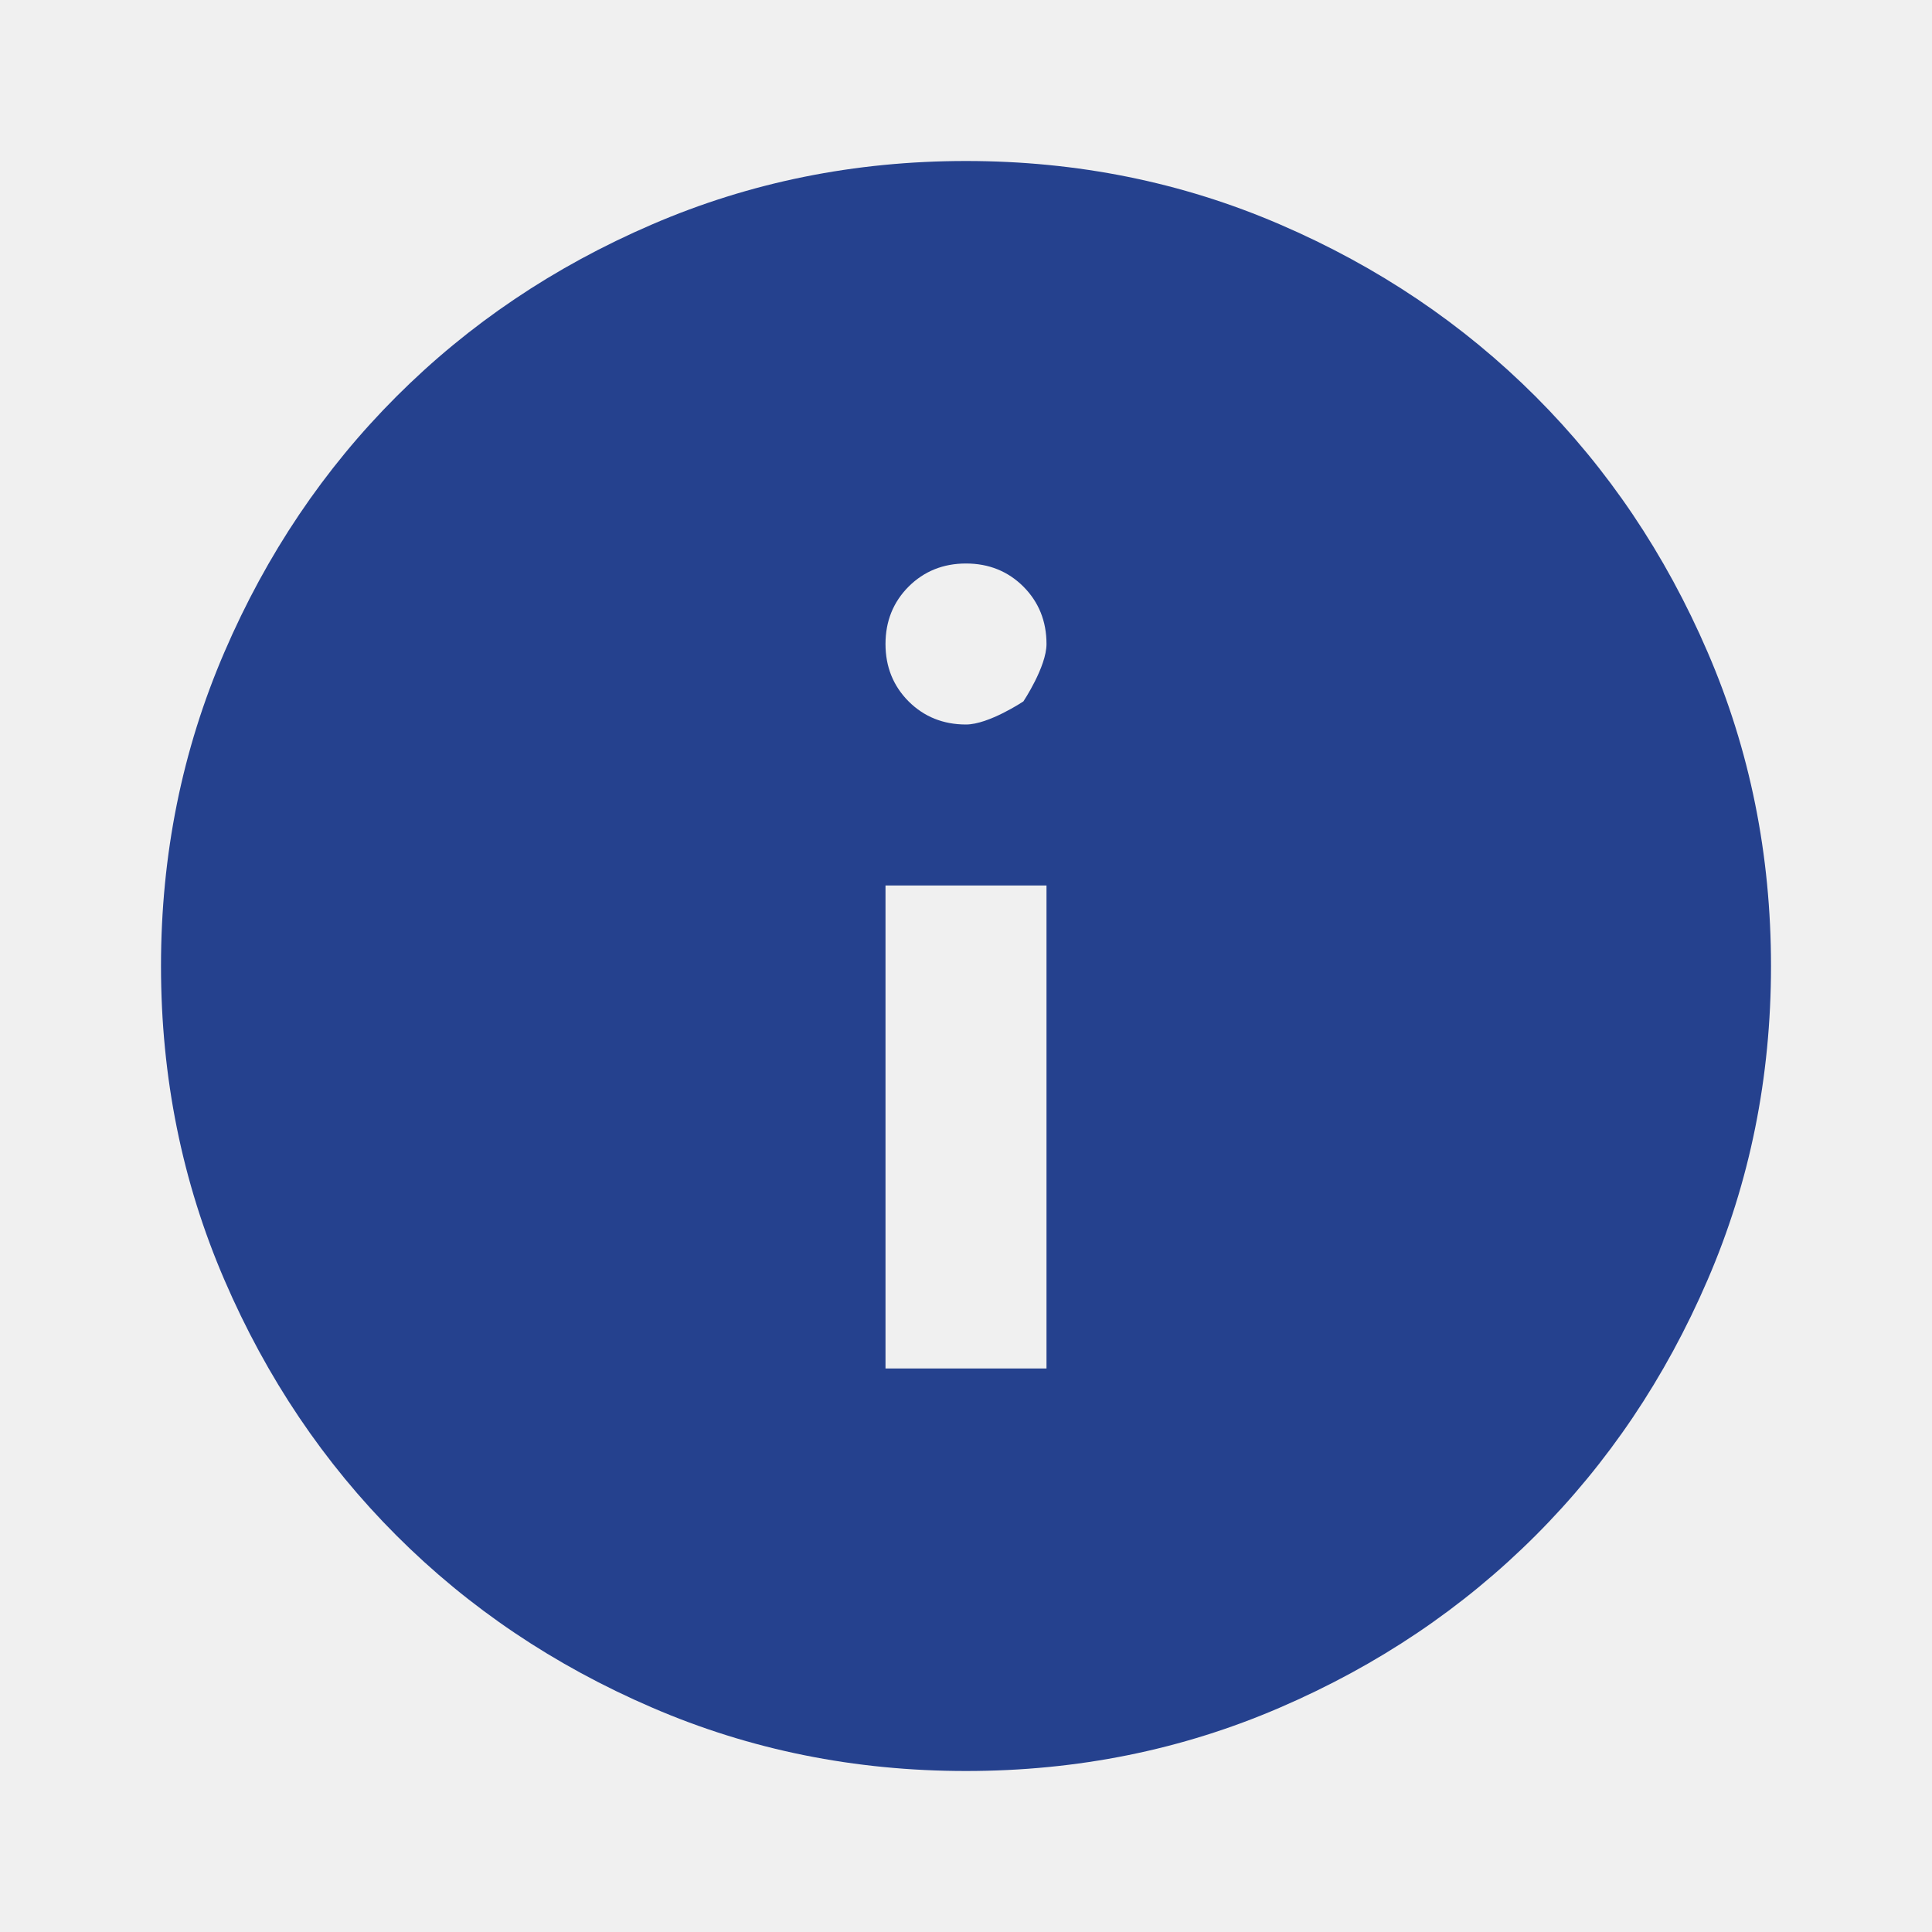
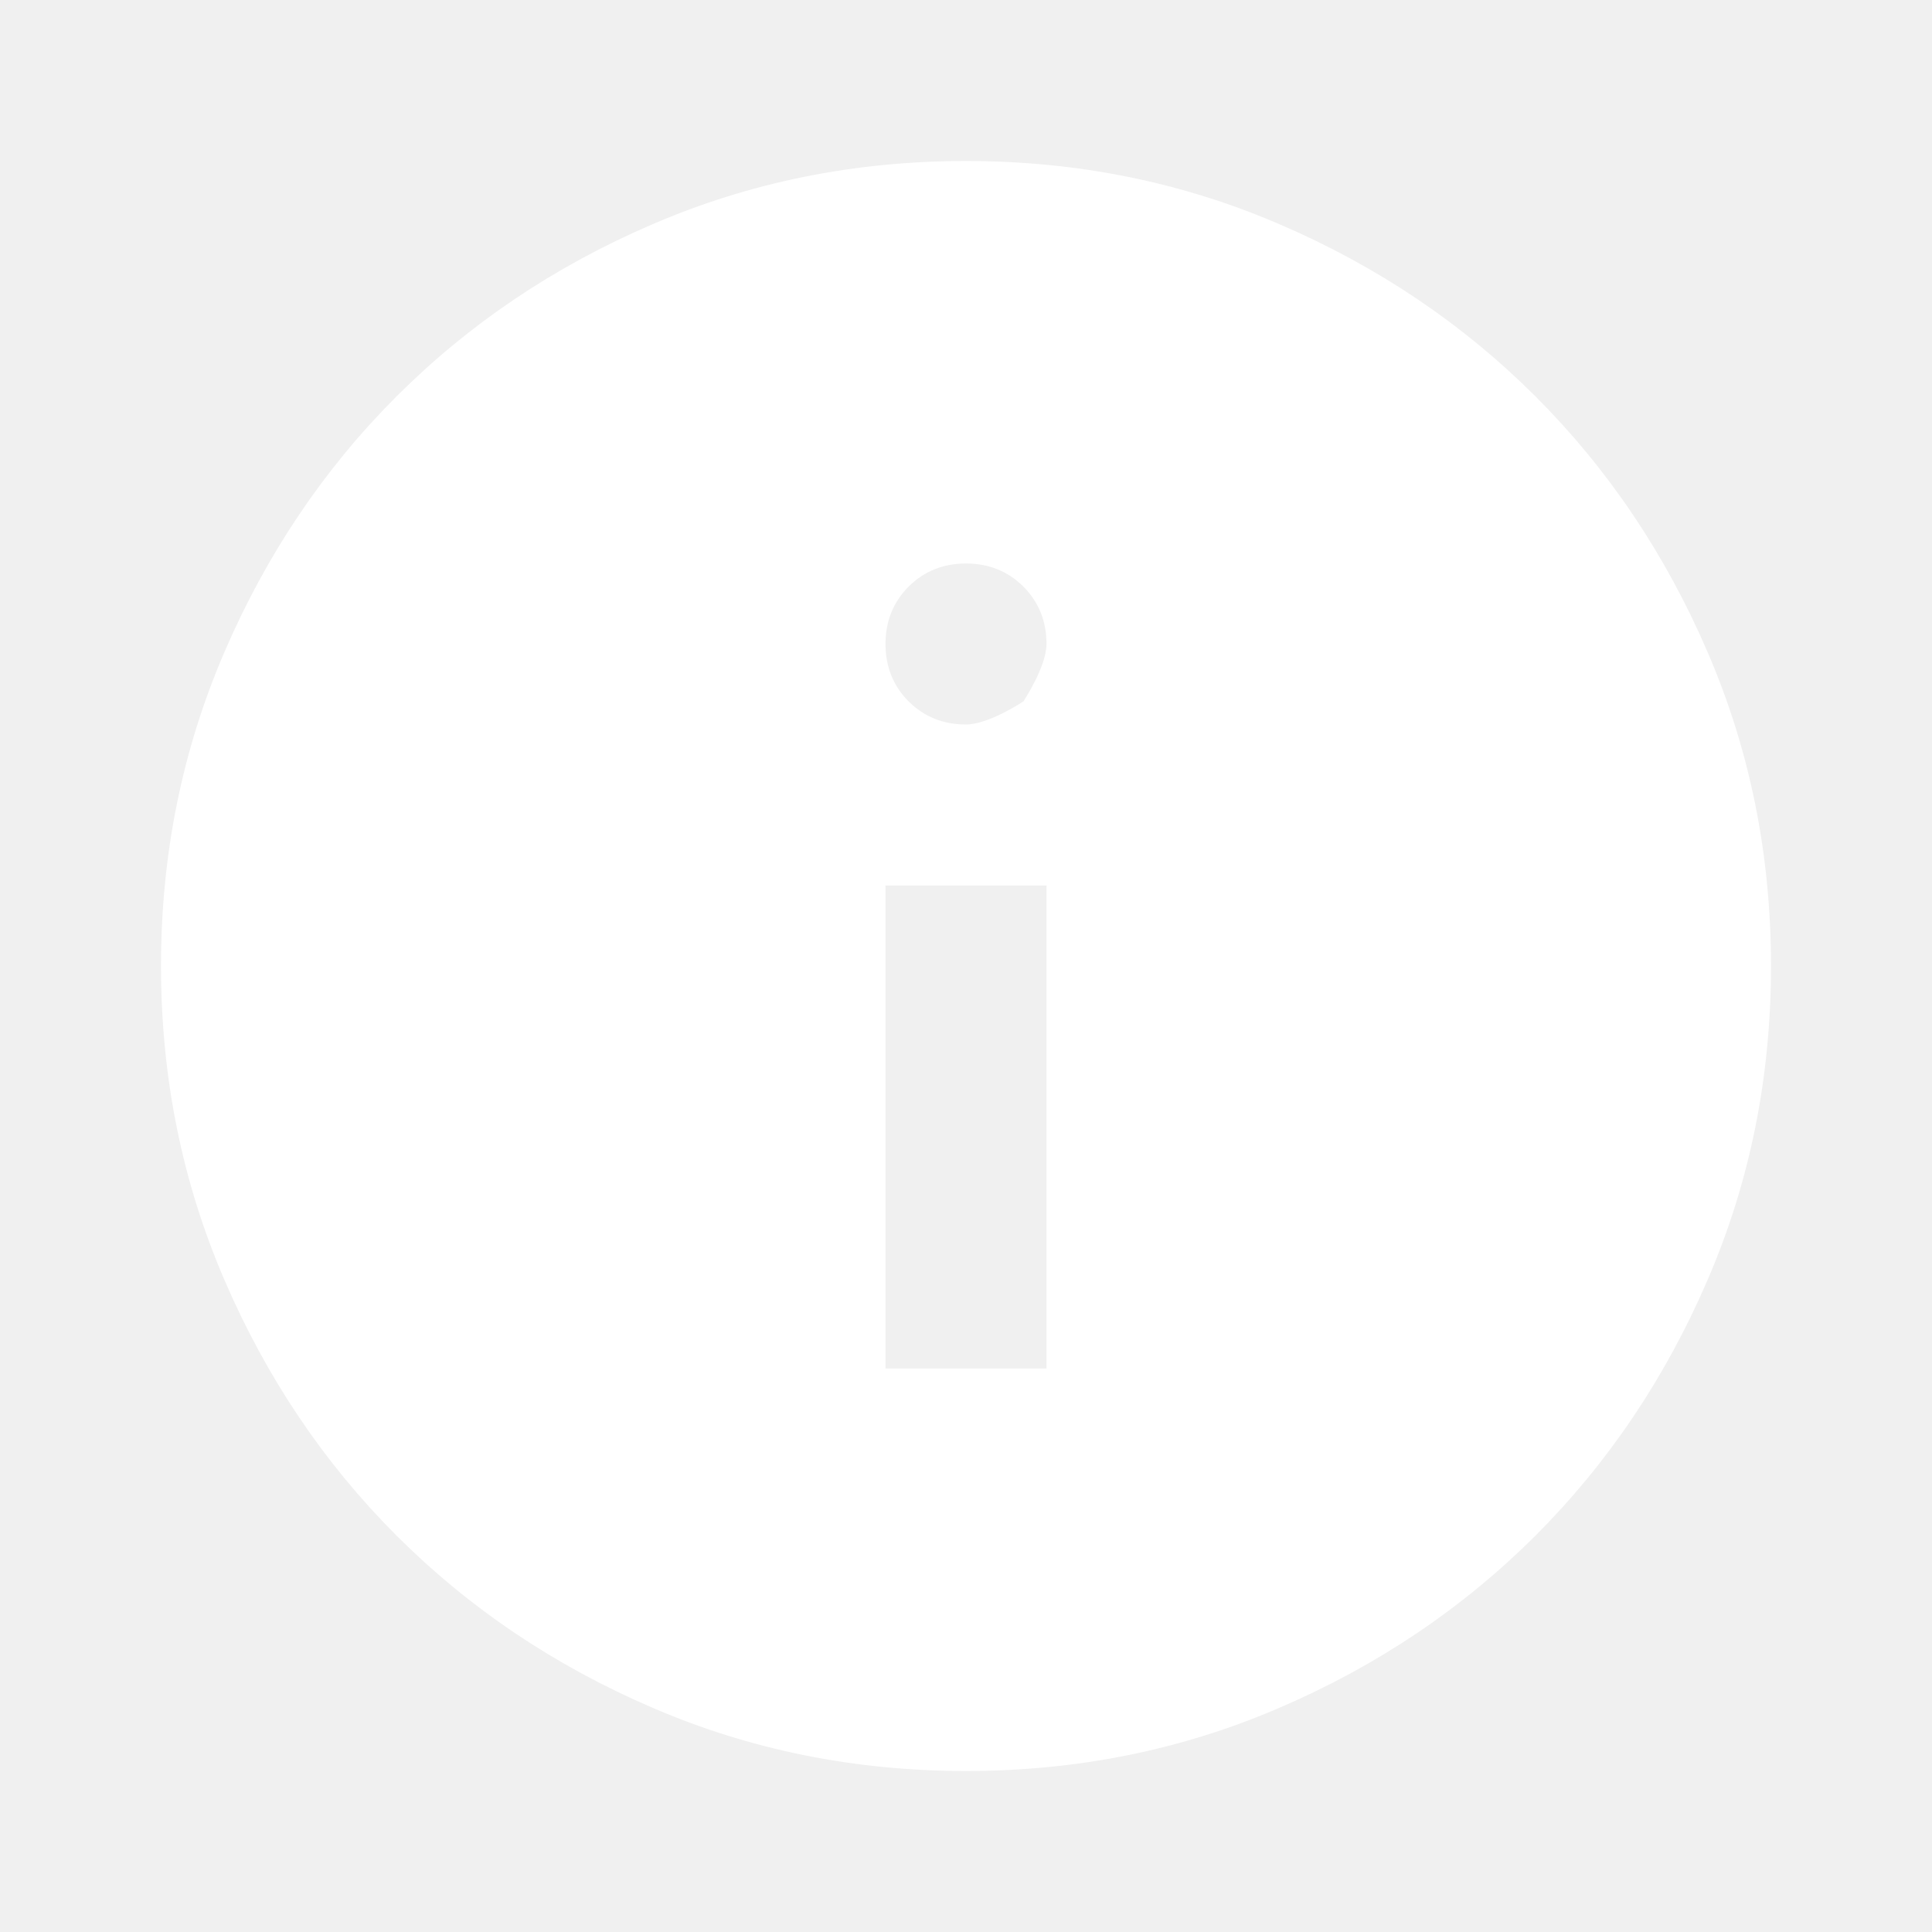
<svg xmlns="http://www.w3.org/2000/svg" width="24" height="24" viewBox="0 0 24 24" fill="none">
-   <path d="M11 17H13V11H11V17ZM12 9C12.283 9 12.713 8.713 12.713 8.713C12.713 8.713 13 8.283 13 8C13 7.717 12.904 7.479 12.713 7.287C12.521 7.096 12.283 7 12 7C11.717 7 11.479 7.096 11.287 7.287C11.096 7.479 11 7.717 11 8C11 8.283 11.096 8.521 11.287 8.713C11.479 8.904 11.717 9 12 9ZM12 22C10.617 22 9.317 21.738 8.1 21.212C6.883 20.688 5.825 19.975 4.925 19.075C4.025 18.175 3.312 17.117 2.788 15.9C2.263 14.683 2 13.383 2 12C2 10.617 2.263 9.317 2.788 8.1C3.312 6.883 4.025 5.825 4.925 4.925C5.825 4.025 6.883 3.312 8.1 2.788C9.317 2.263 10.617 2 12 2C13.383 2 14.683 2.263 15.9 2.788C17.117 3.312 18.175 4.025 19.075 4.925C19.975 5.825 20.688 6.883 21.212 8.1C21.738 9.317 22 10.617 22 12C22 13.383 21.738 14.683 21.212 15.9C20.688 17.117 19.975 18.175 19.075 19.075C18.175 19.975 17.117 20.688 15.9 21.212C14.683 21.738 13.383 22 12 22Z" fill="#25418E" />
+   <path d="M11 17H13V11H11V17ZM12 9C12.283 9 12.713 8.713 12.713 8.713C12.713 8.713 13 8.283 13 8C13 7.717 12.904 7.479 12.713 7.287C12.521 7.096 12.283 7 12 7C11.717 7 11.479 7.096 11.287 7.287C11.096 7.479 11 7.717 11 8C11 8.283 11.096 8.521 11.287 8.713C11.479 8.904 11.717 9 12 9ZM12 22C10.617 22 9.317 21.738 8.1 21.212C6.883 20.688 5.825 19.975 4.925 19.075C4.025 18.175 3.312 17.117 2.788 15.9C2.263 14.683 2 13.383 2 12C2 10.617 2.263 9.317 2.788 8.1C3.312 6.883 4.025 5.825 4.925 4.925C5.825 4.025 6.883 3.312 8.1 2.788C9.317 2.263 10.617 2 12 2C13.383 2 14.683 2.263 15.9 2.788C17.117 3.312 18.175 4.025 19.075 4.925C19.975 5.825 20.688 6.883 21.212 8.1C21.738 9.317 22 10.617 22 12C22 13.383 21.738 14.683 21.212 15.9C20.688 17.117 19.975 18.175 19.075 19.075C18.175 19.975 17.117 20.688 15.9 21.212C14.683 21.738 13.383 22 12 22Z" fill="white" />
</svg>
